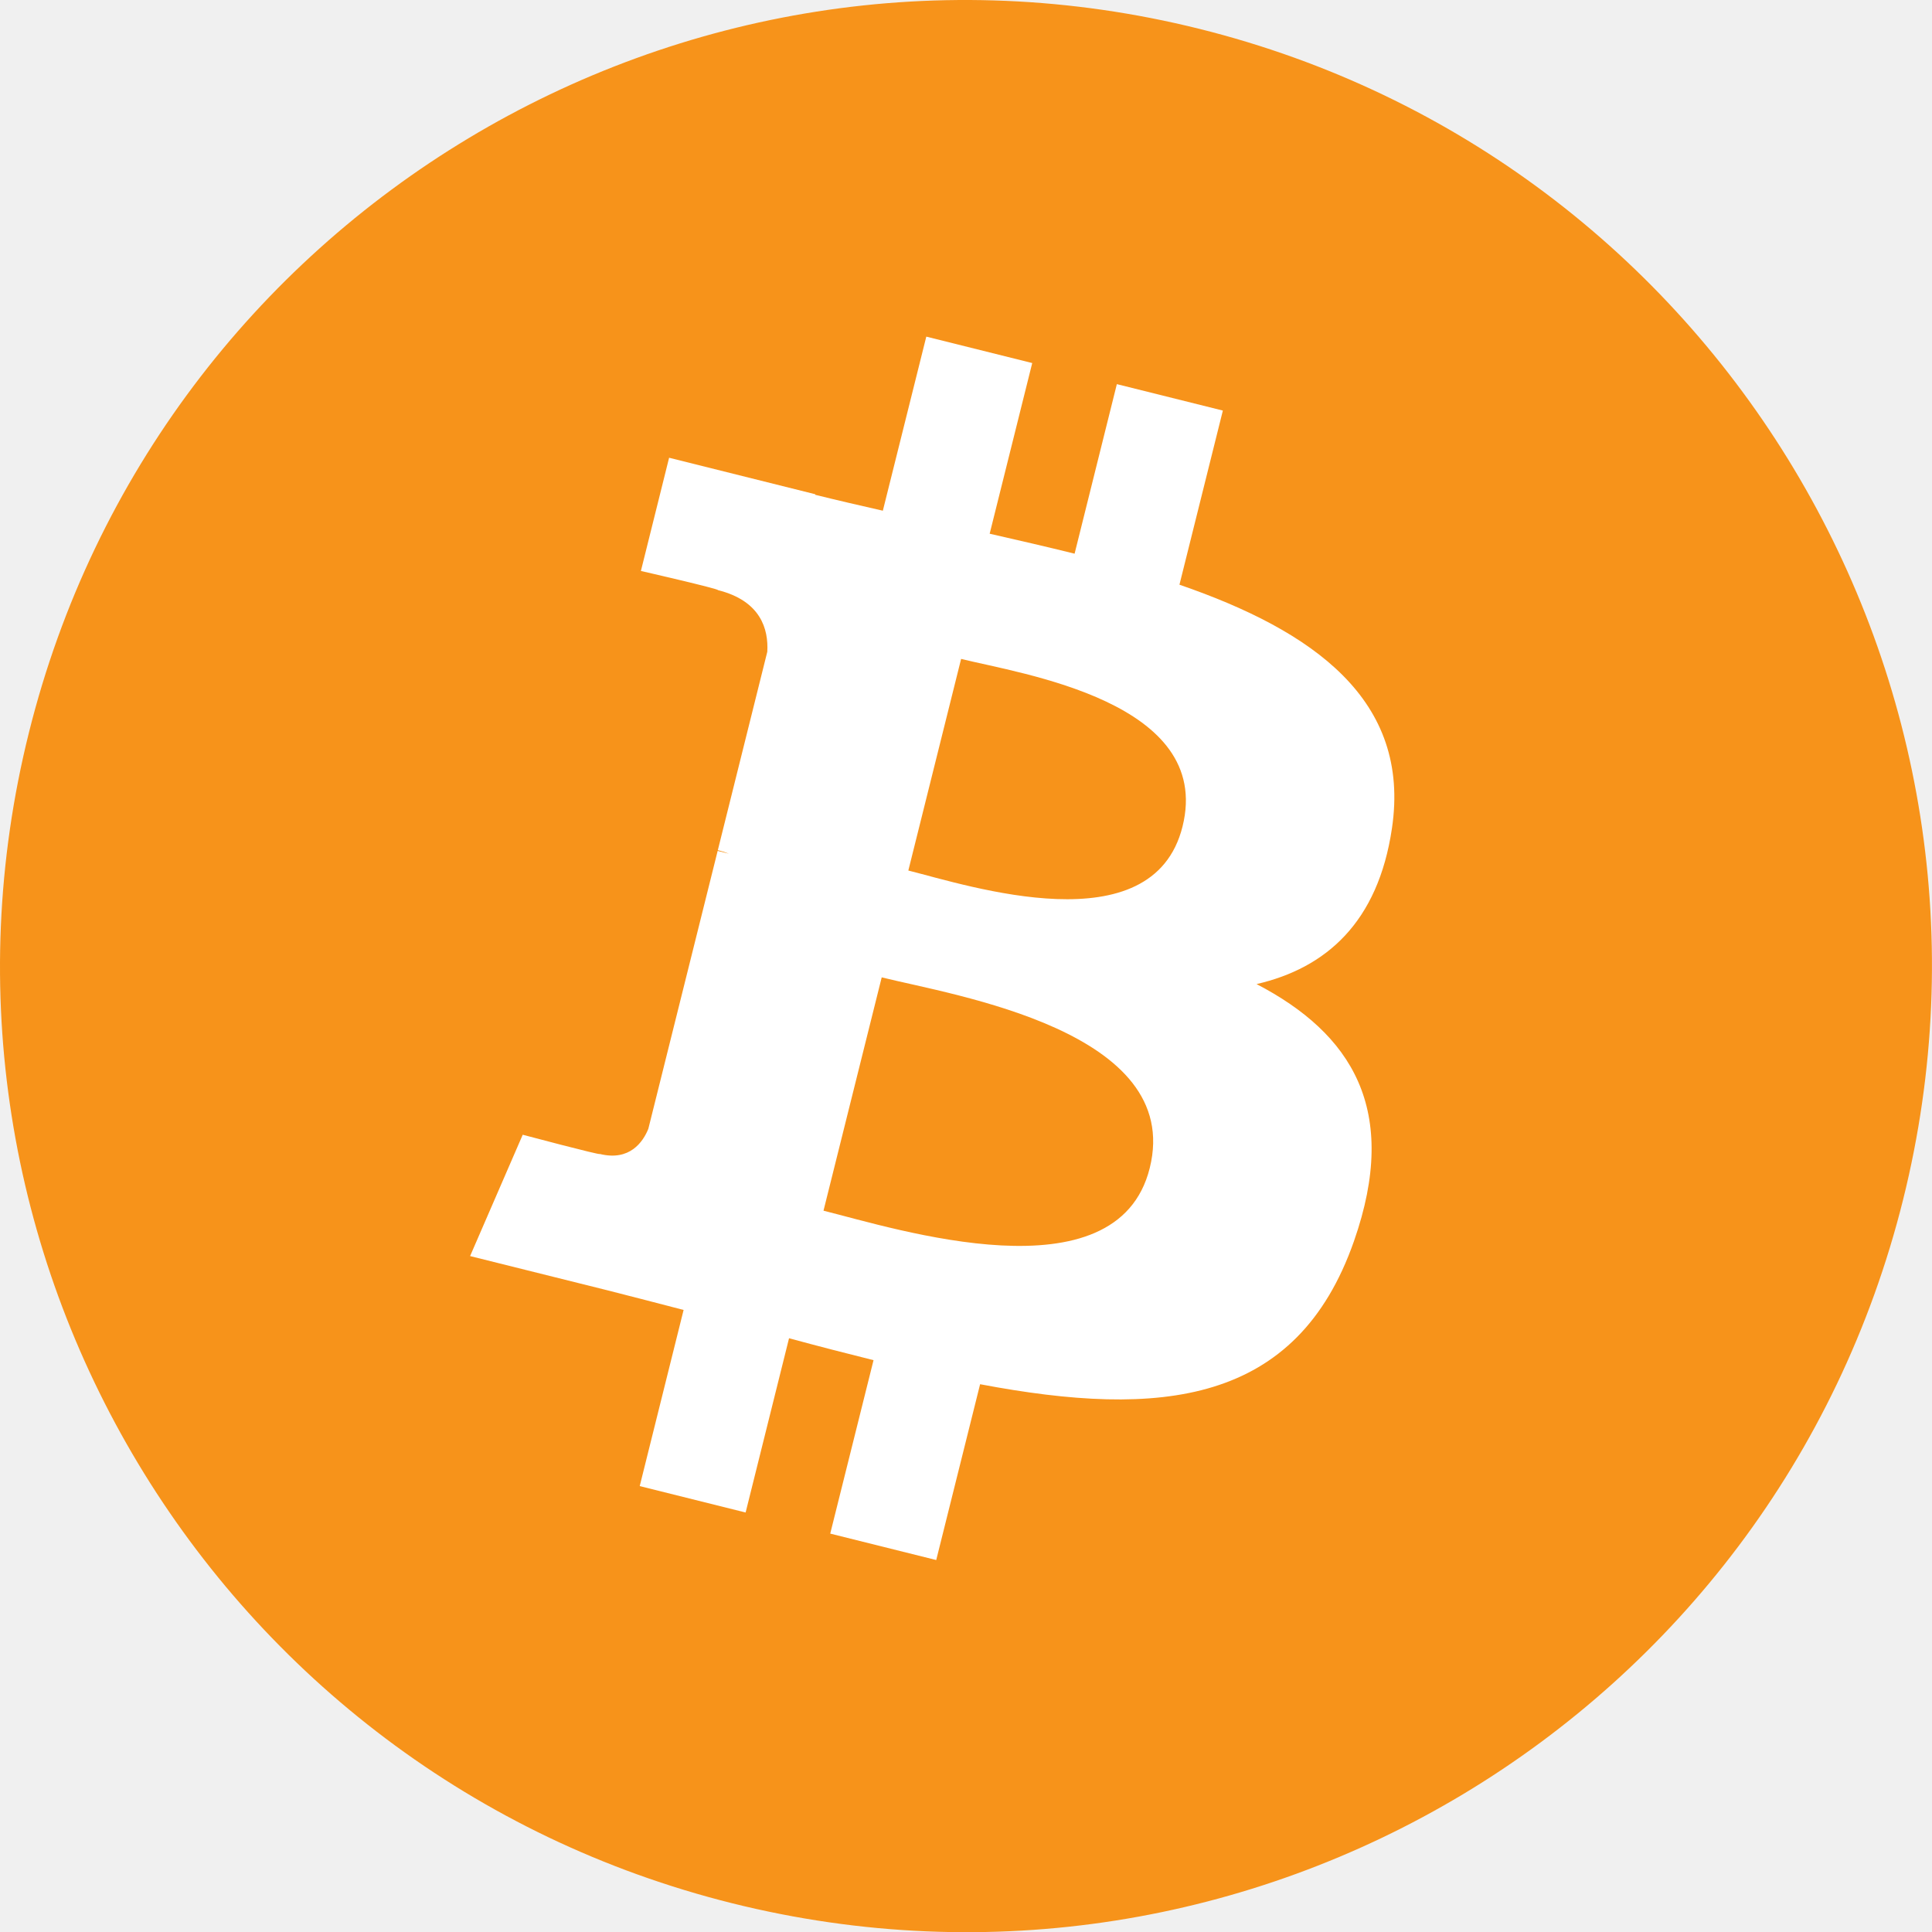
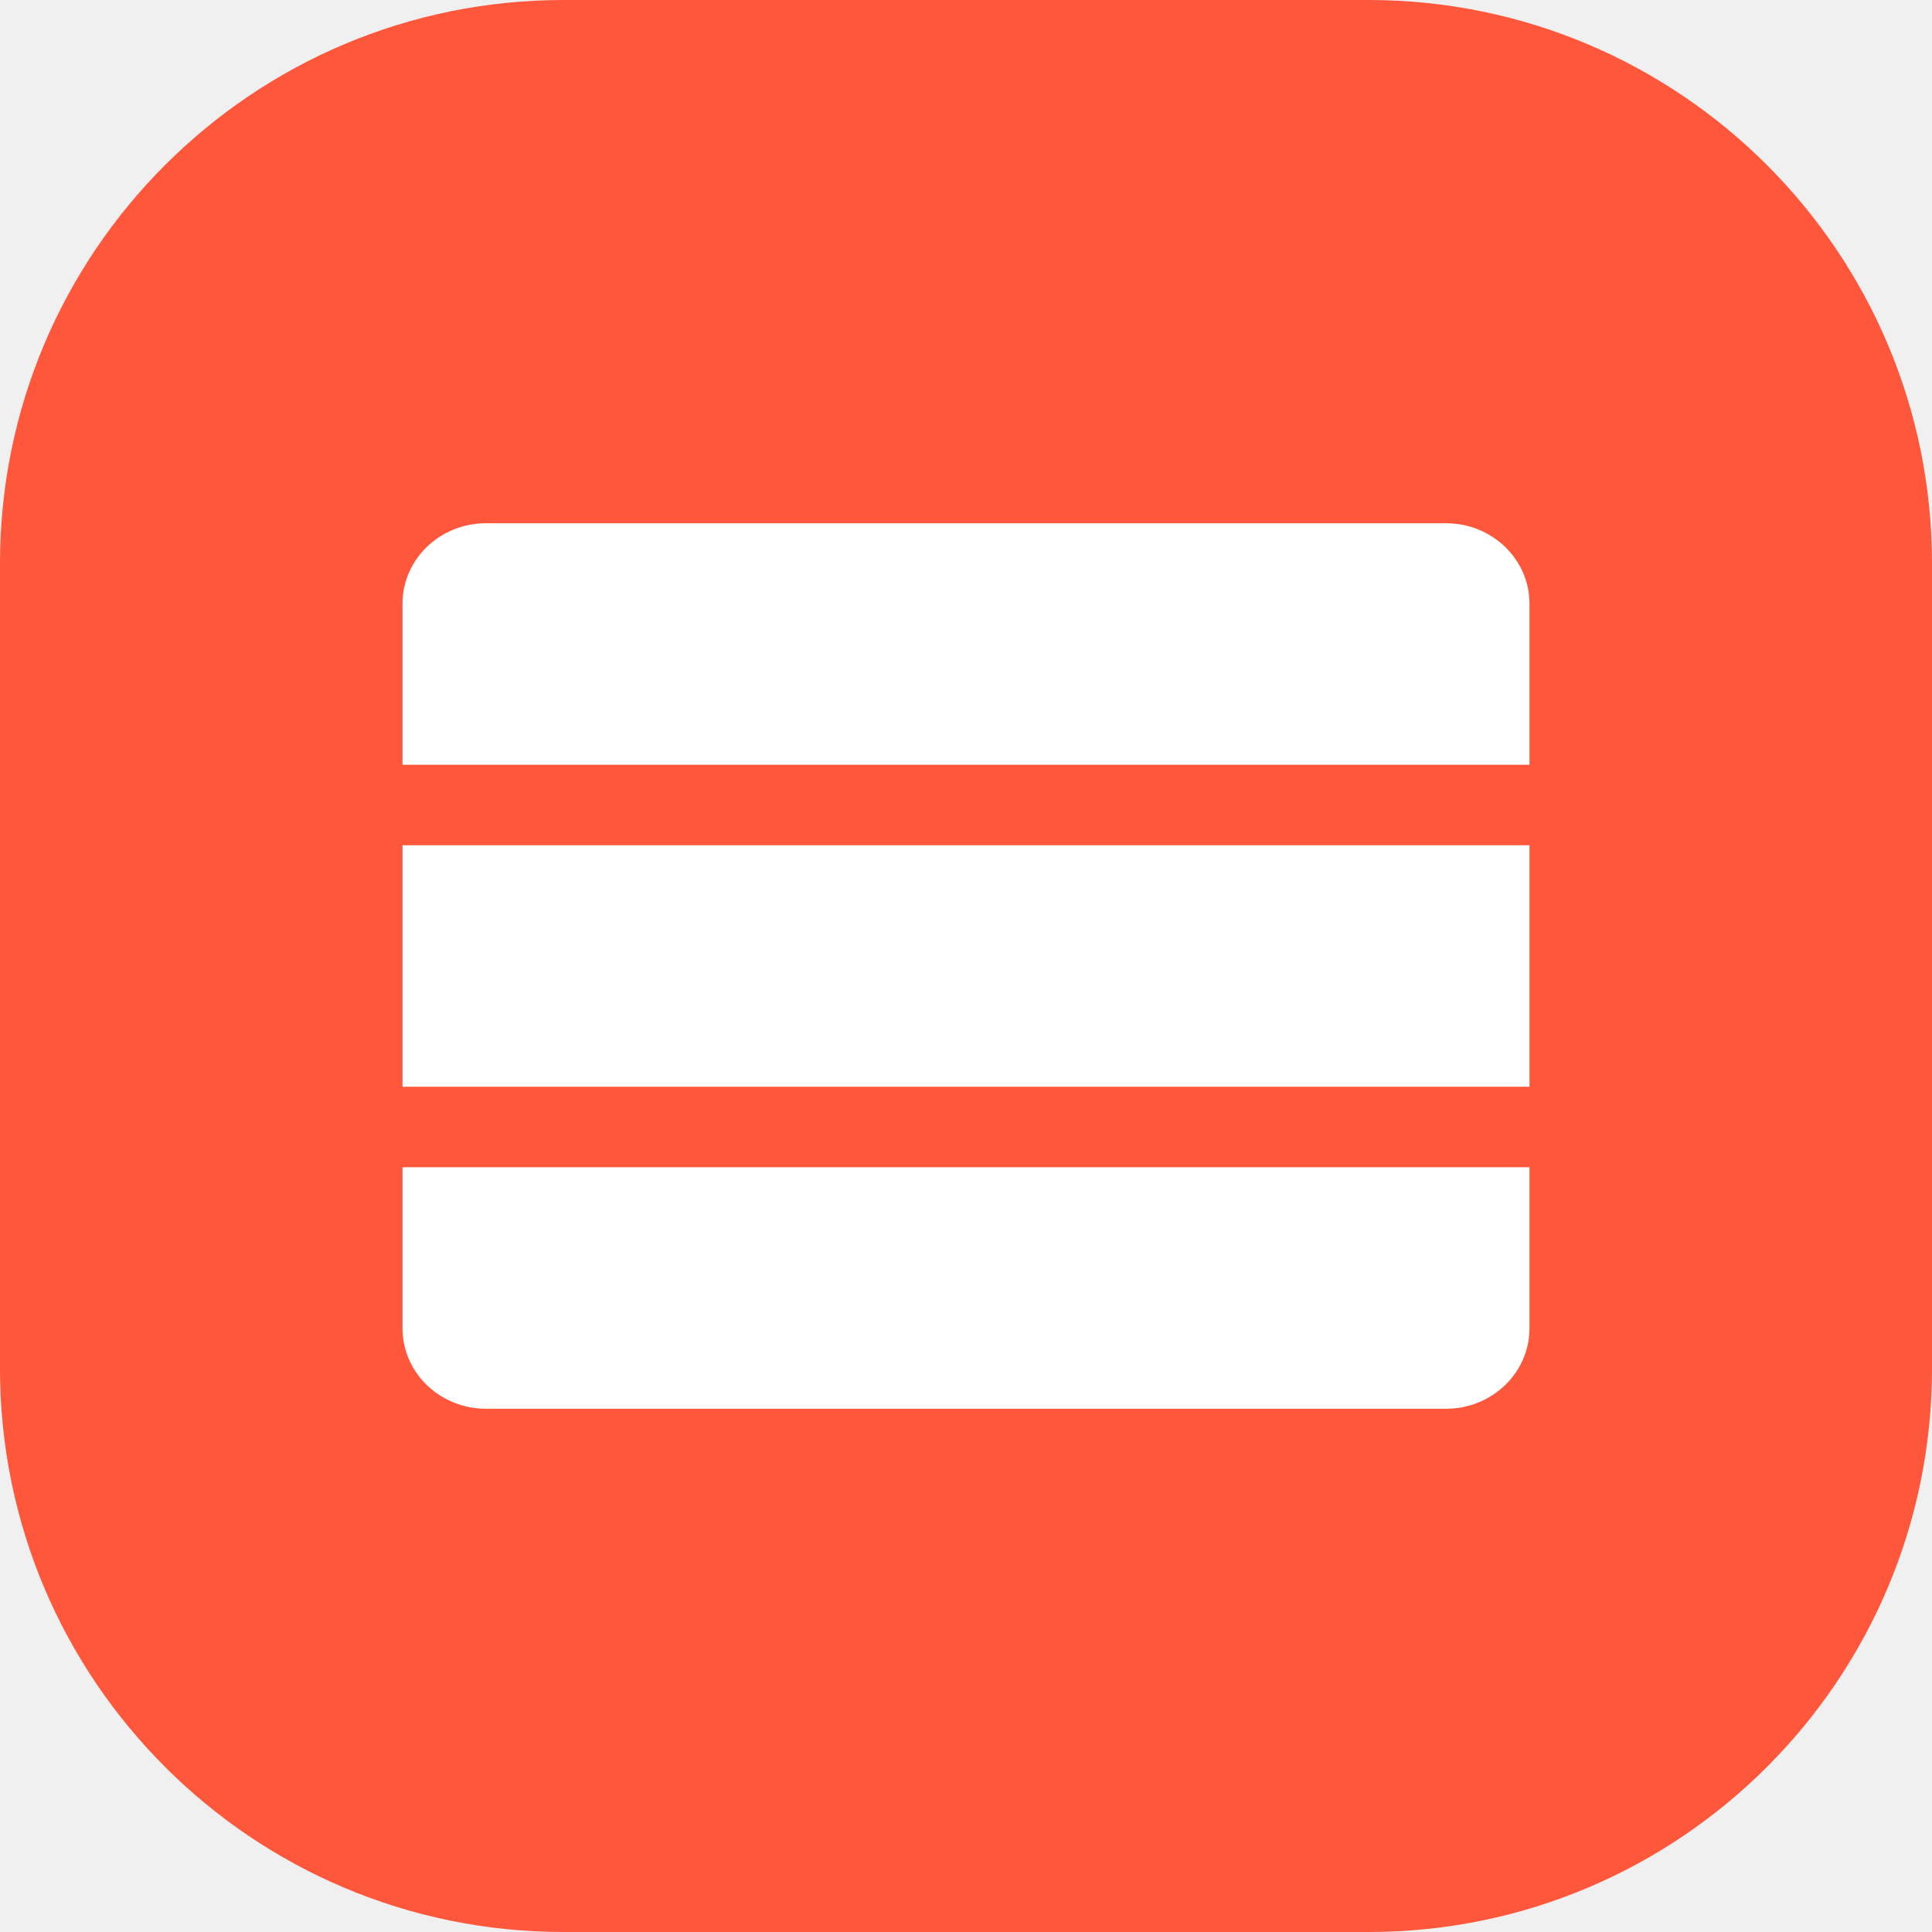
- <svg xmlns="http://www.w3.org/2000/svg" width="100" height="100" viewBox="0 0 100 100" fill="none">
-   <path d="M98.502 62.102C91.823 88.89 64.691 105.193 37.899 98.513C11.119 91.834 -5.184 64.7 1.498 37.914C8.173 11.122 35.305 -5.182 62.089 1.496C88.879 8.175 105.18 35.312 98.502 62.102Z" fill="#F7931A" />
-   <path d="M72.046 42.881C73.041 36.227 67.975 32.65 61.048 30.264L63.295 21.251L57.808 19.883L55.621 28.659C54.178 28.3 52.697 27.961 51.225 27.625L53.428 18.791L47.945 17.424L45.696 26.434C44.503 26.162 43.331 25.893 42.193 25.61L42.199 25.582L34.633 23.693L33.173 29.553C33.173 29.553 37.244 30.486 37.158 30.544C39.38 31.099 39.782 32.569 39.715 33.735L37.155 44.003C37.308 44.042 37.507 44.098 37.725 44.186C37.543 44.14 37.347 44.09 37.146 44.042L33.558 58.426C33.286 59.101 32.597 60.114 31.044 59.729C31.098 59.809 27.056 58.734 27.056 58.734L24.332 65.014L31.472 66.794C32.8 67.127 34.102 67.475 35.383 67.803L33.112 76.92L38.593 78.287L40.841 69.267C42.338 69.674 43.792 70.049 45.214 70.402L42.973 79.379L48.459 80.747L50.73 71.647C60.085 73.418 67.12 72.704 70.081 64.242C72.468 57.429 69.963 53.499 65.04 50.936C68.625 50.109 71.325 47.752 72.046 42.881ZM59.51 60.459C57.815 67.272 46.343 63.589 42.624 62.665L45.637 50.588C49.356 51.516 61.282 53.354 59.51 60.459ZM61.207 42.782C59.66 48.98 50.112 45.831 47.015 45.059L49.747 34.105C52.844 34.877 62.818 36.318 61.207 42.782Z" fill="white" />
+ <svg xmlns="http://www.w3.org/2000/svg" width="48" height="48" viewBox="0 0 48 48" fill="none">
+   <rect width="48" height="48" rx="14" fill="#FF573B" />
+   <path d="M10 29H38V33C38 34.105 37.071 35 35.926 35H12.074C10.929 35 10 34.105 10 33V29Z" fill="white" />
+   <path d="M10 21H38V27H10V21Z" fill="white" />
+   <path d="M10 15C10 13.895 10.929 13 12.074 13H35.926C37.071 13 38 13.895 38 15V19H10V15Z" fill="white" />
</svg>
